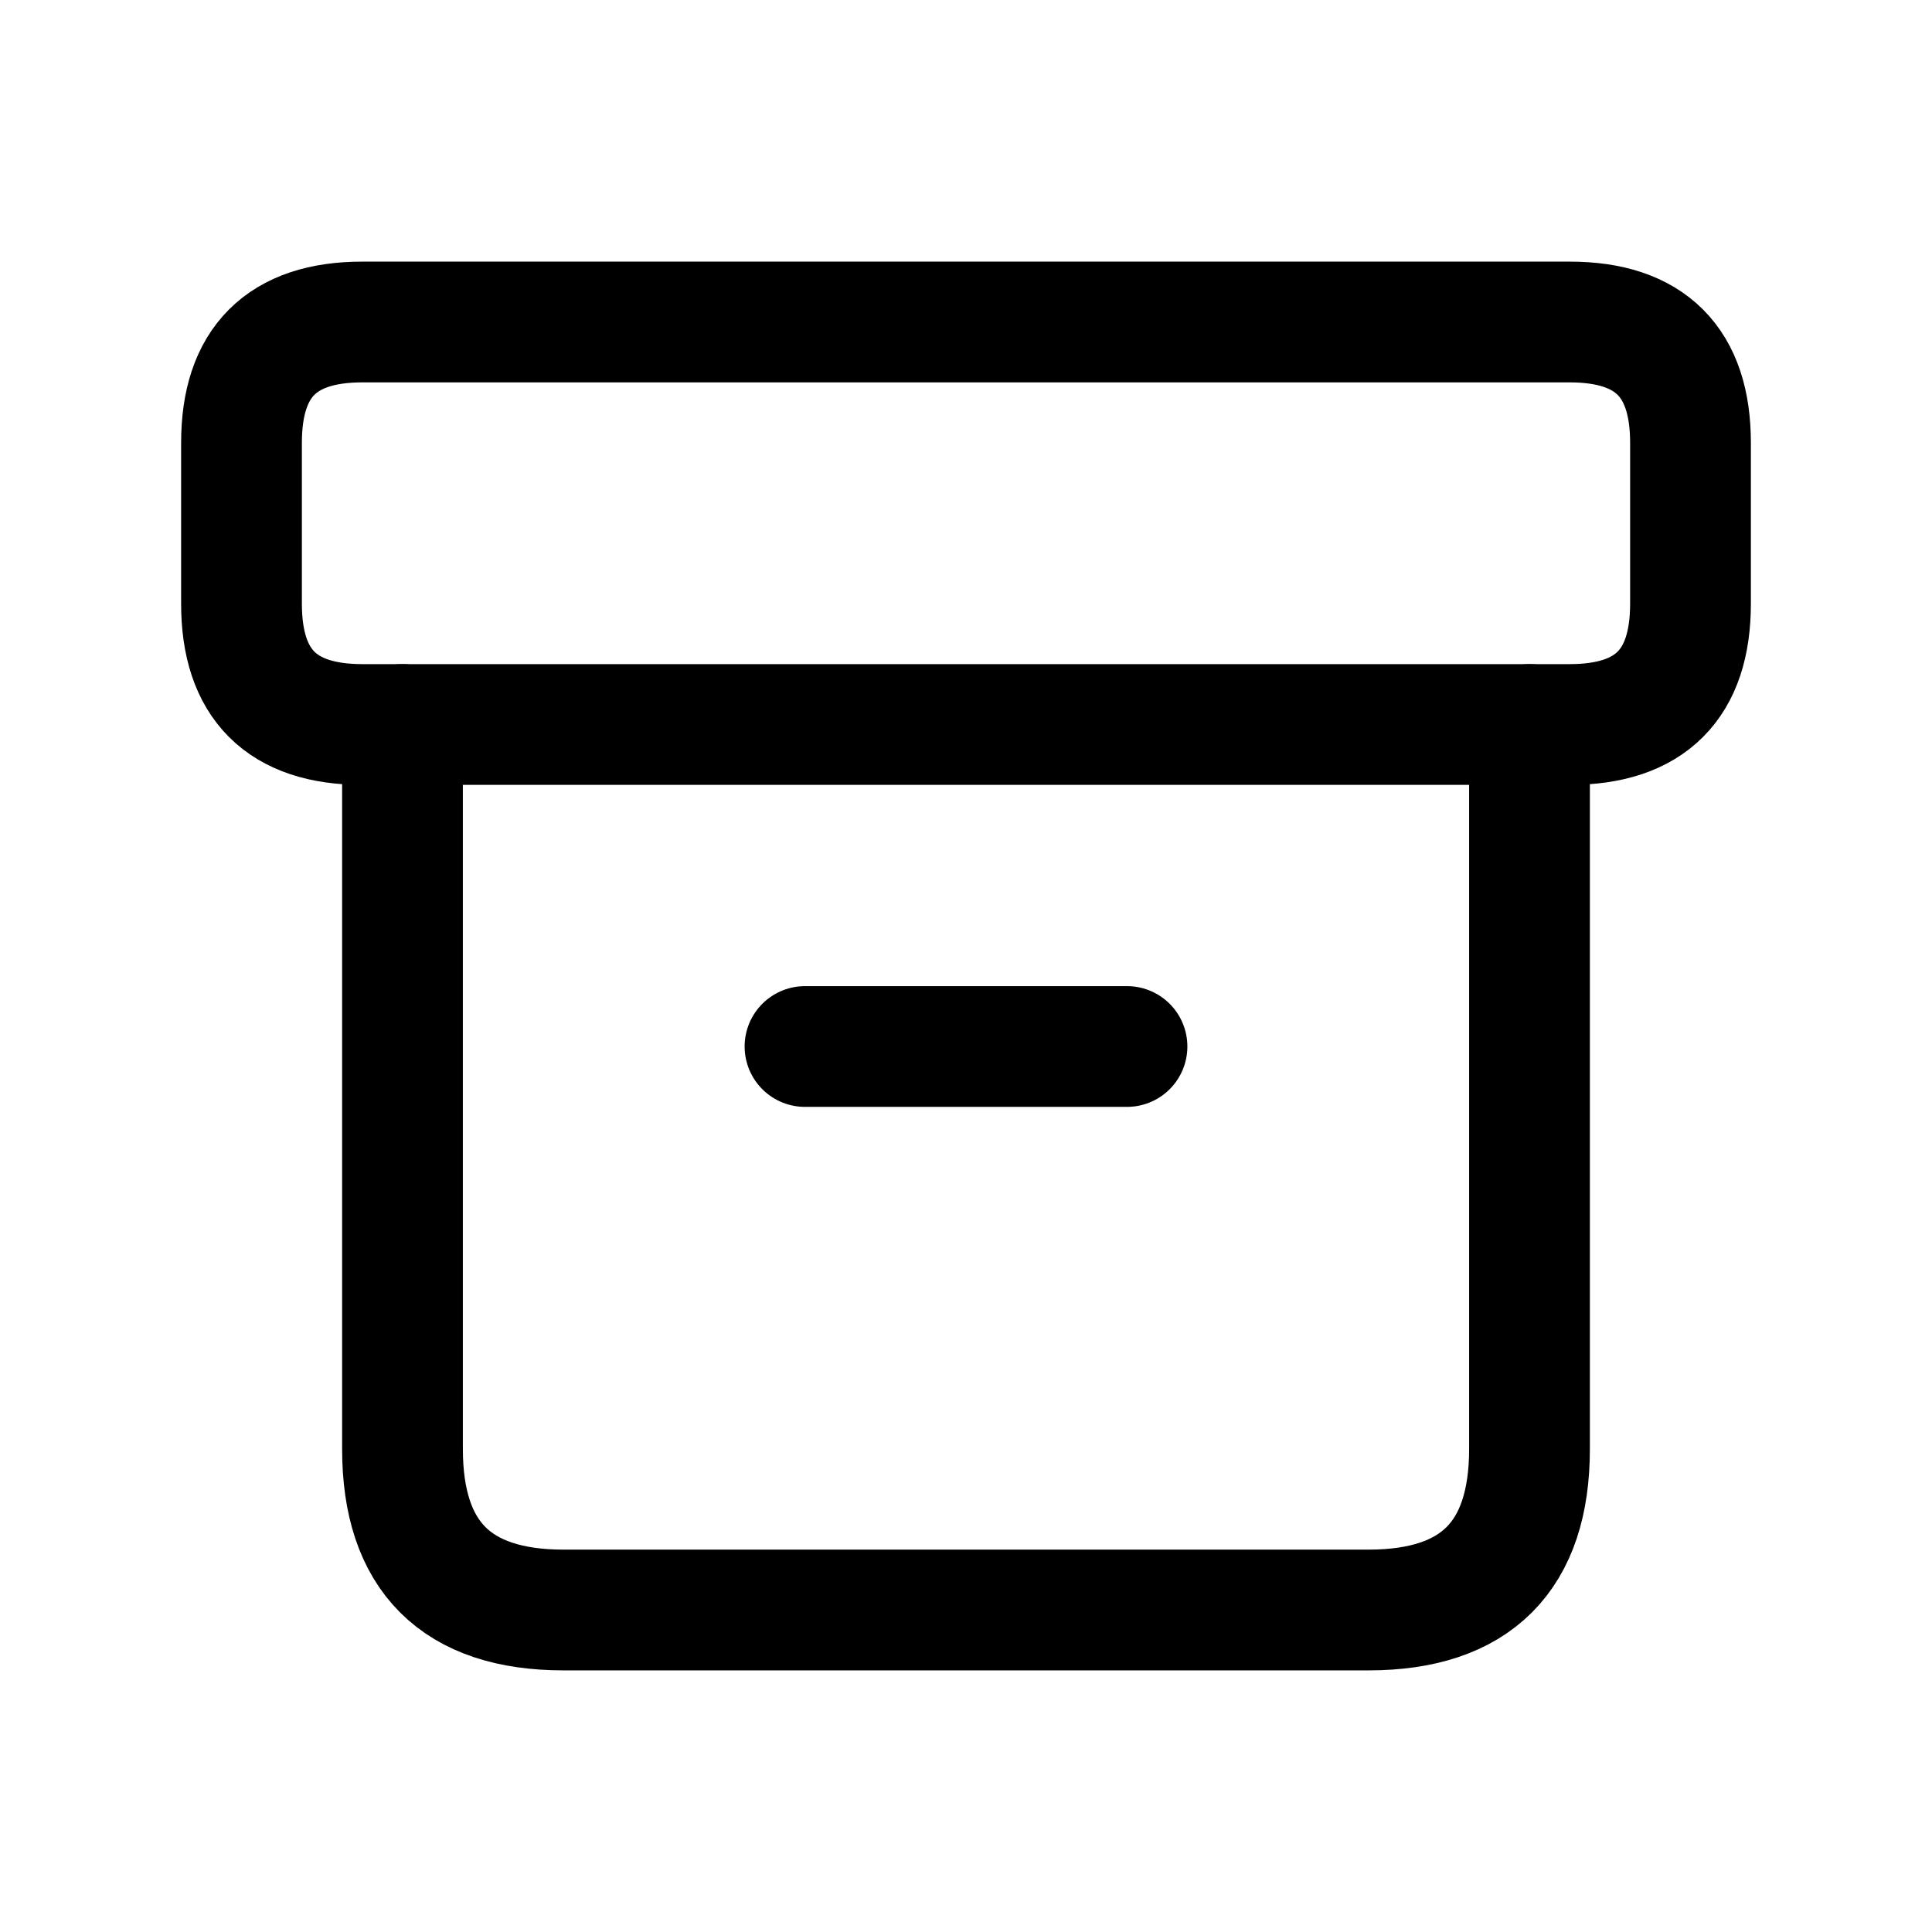
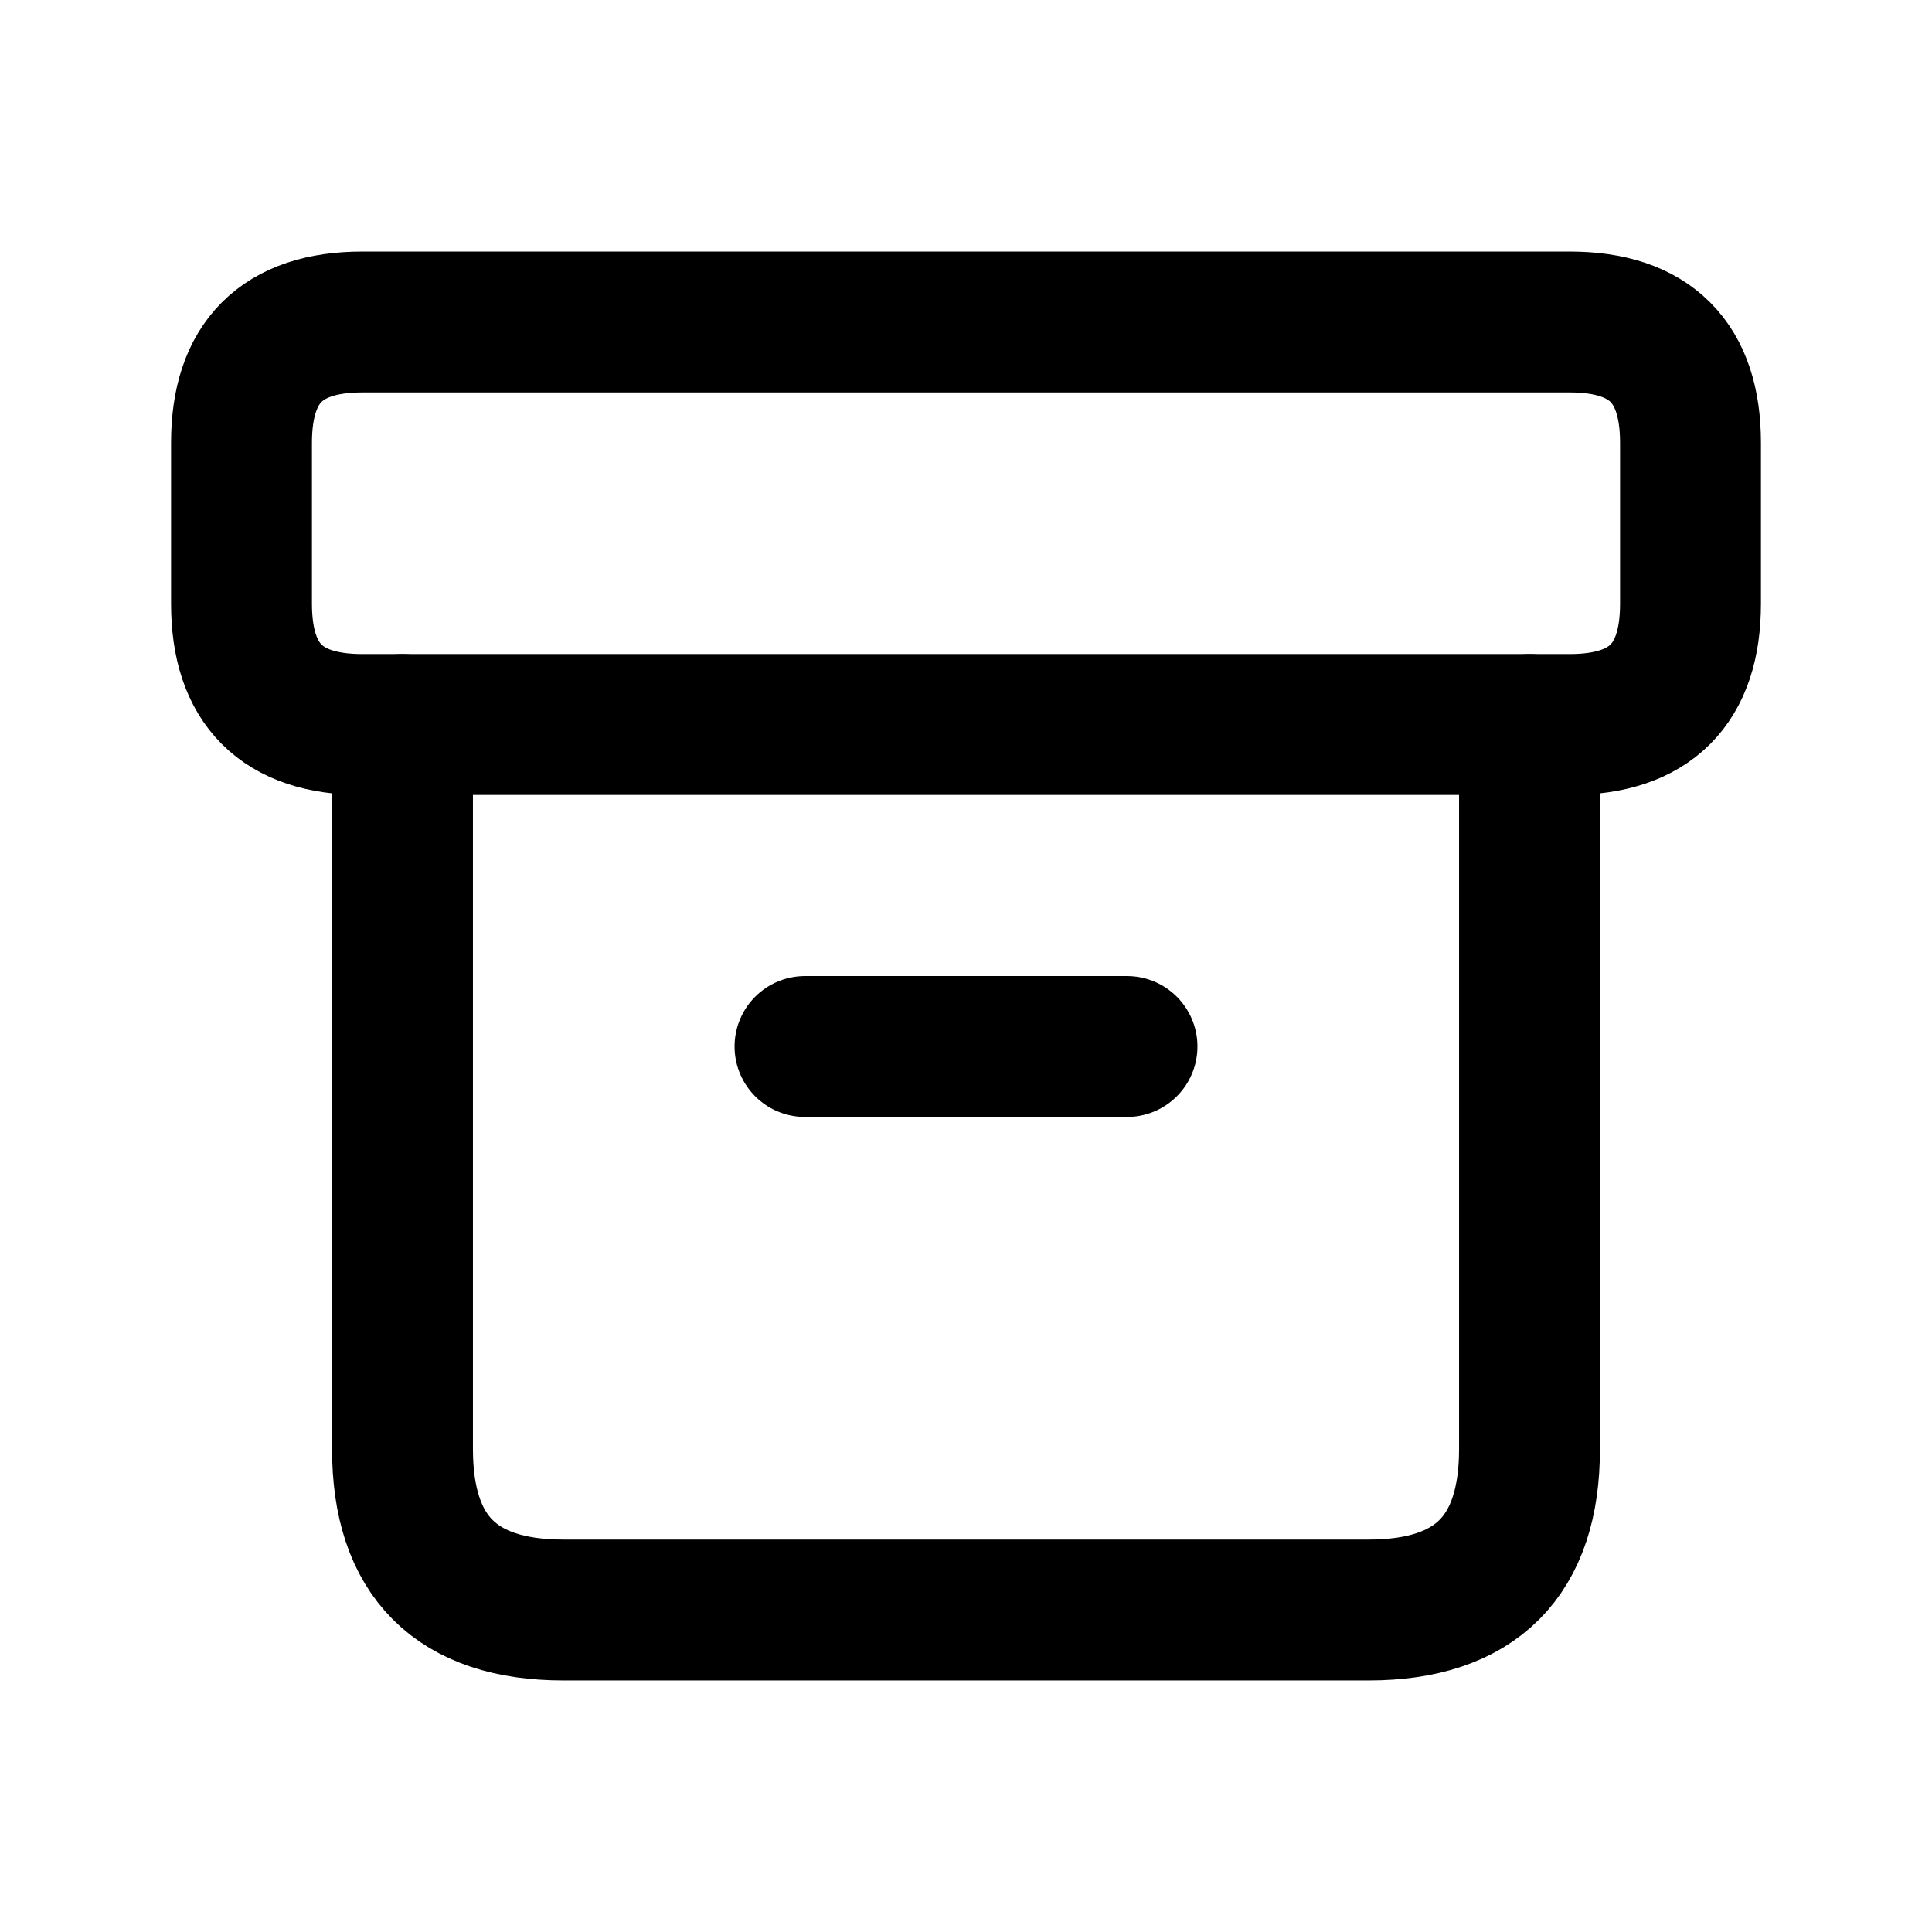
- <svg xmlns="http://www.w3.org/2000/svg" viewBox="0 0 24 24" fill="none" stroke="currentColor" stroke-width="1.5" stroke-linecap="round" stroke-linejoin="round">
+ <svg xmlns="http://www.w3.org/2000/svg" viewBox="0 0 24 24" fill="none" stroke="currentColor" stroke-width="1.75" stroke-linecap="round" stroke-linejoin="round">
  <path d="M4.5 4 H19.5 Q21 4 21 5.5 V7.5 Q21 9 19.5 9 H4.5 Q3 9 3 7.5 V5.5 Q3 4 4.5 4 Z" />
  <path d="M5 9 V18 Q5 20 7 20 H17 Q19 20 19 18 V9" />
  <path d="M10 13 H14" />
</svg>
